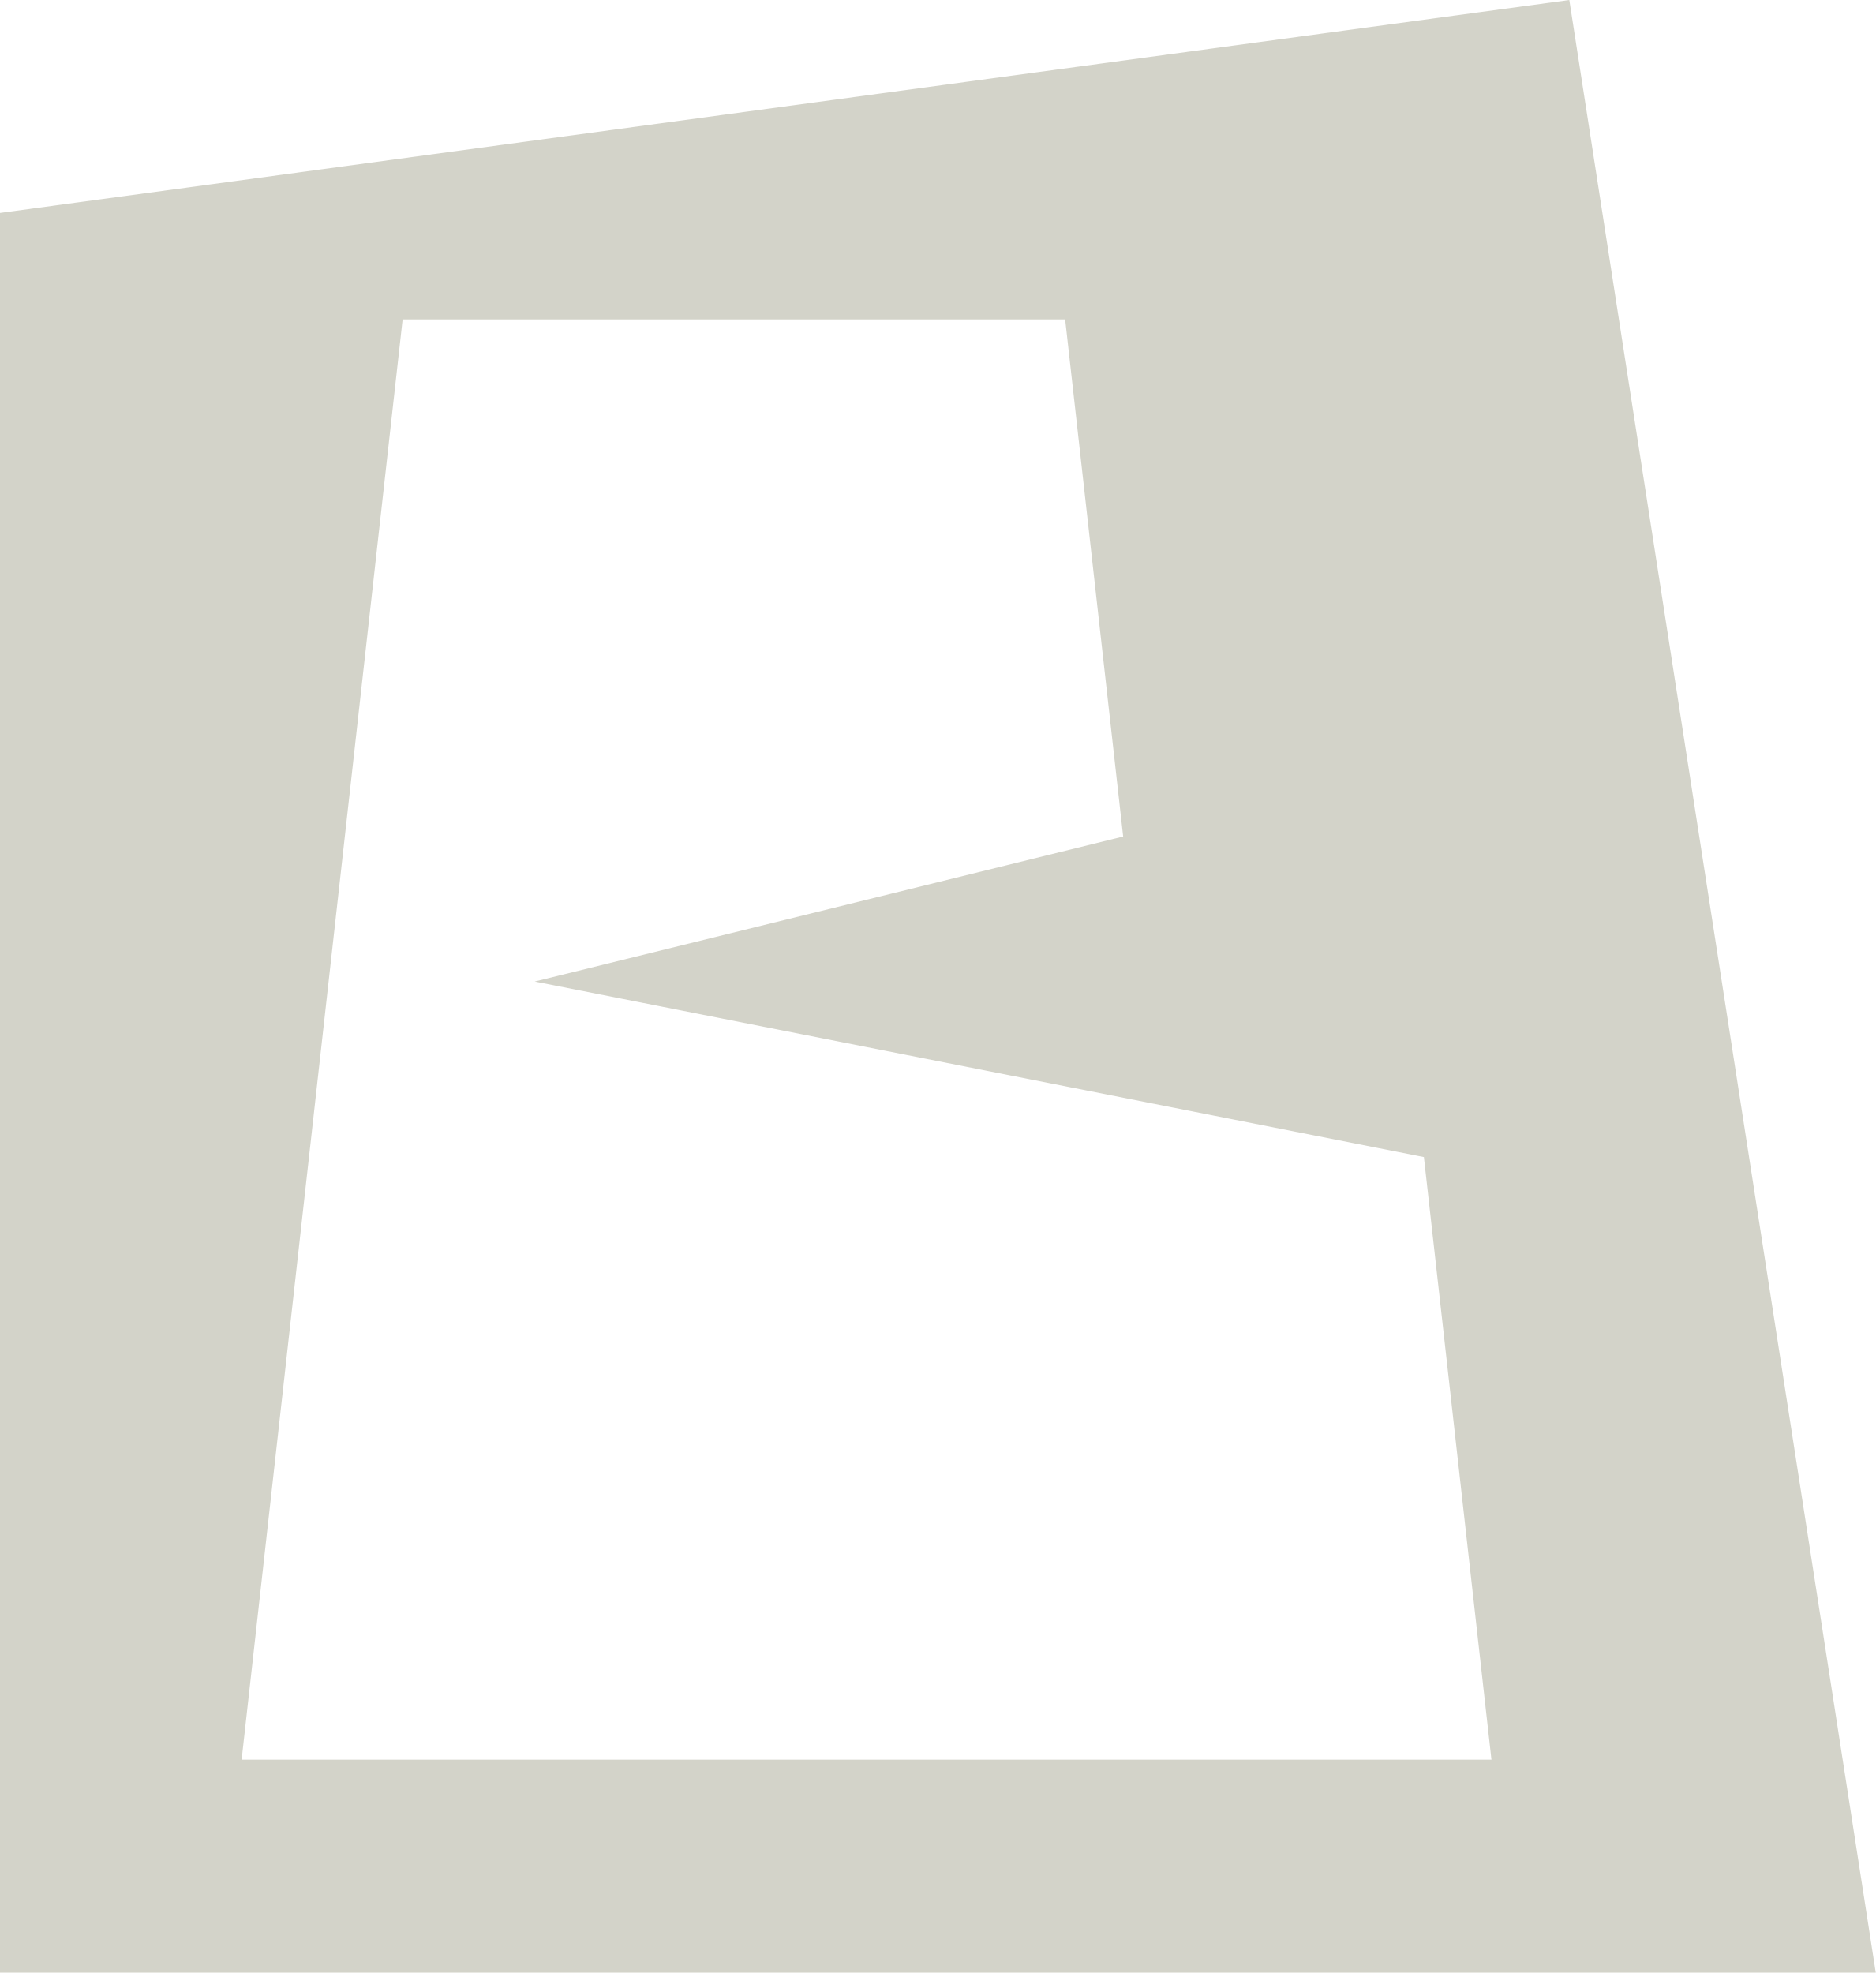
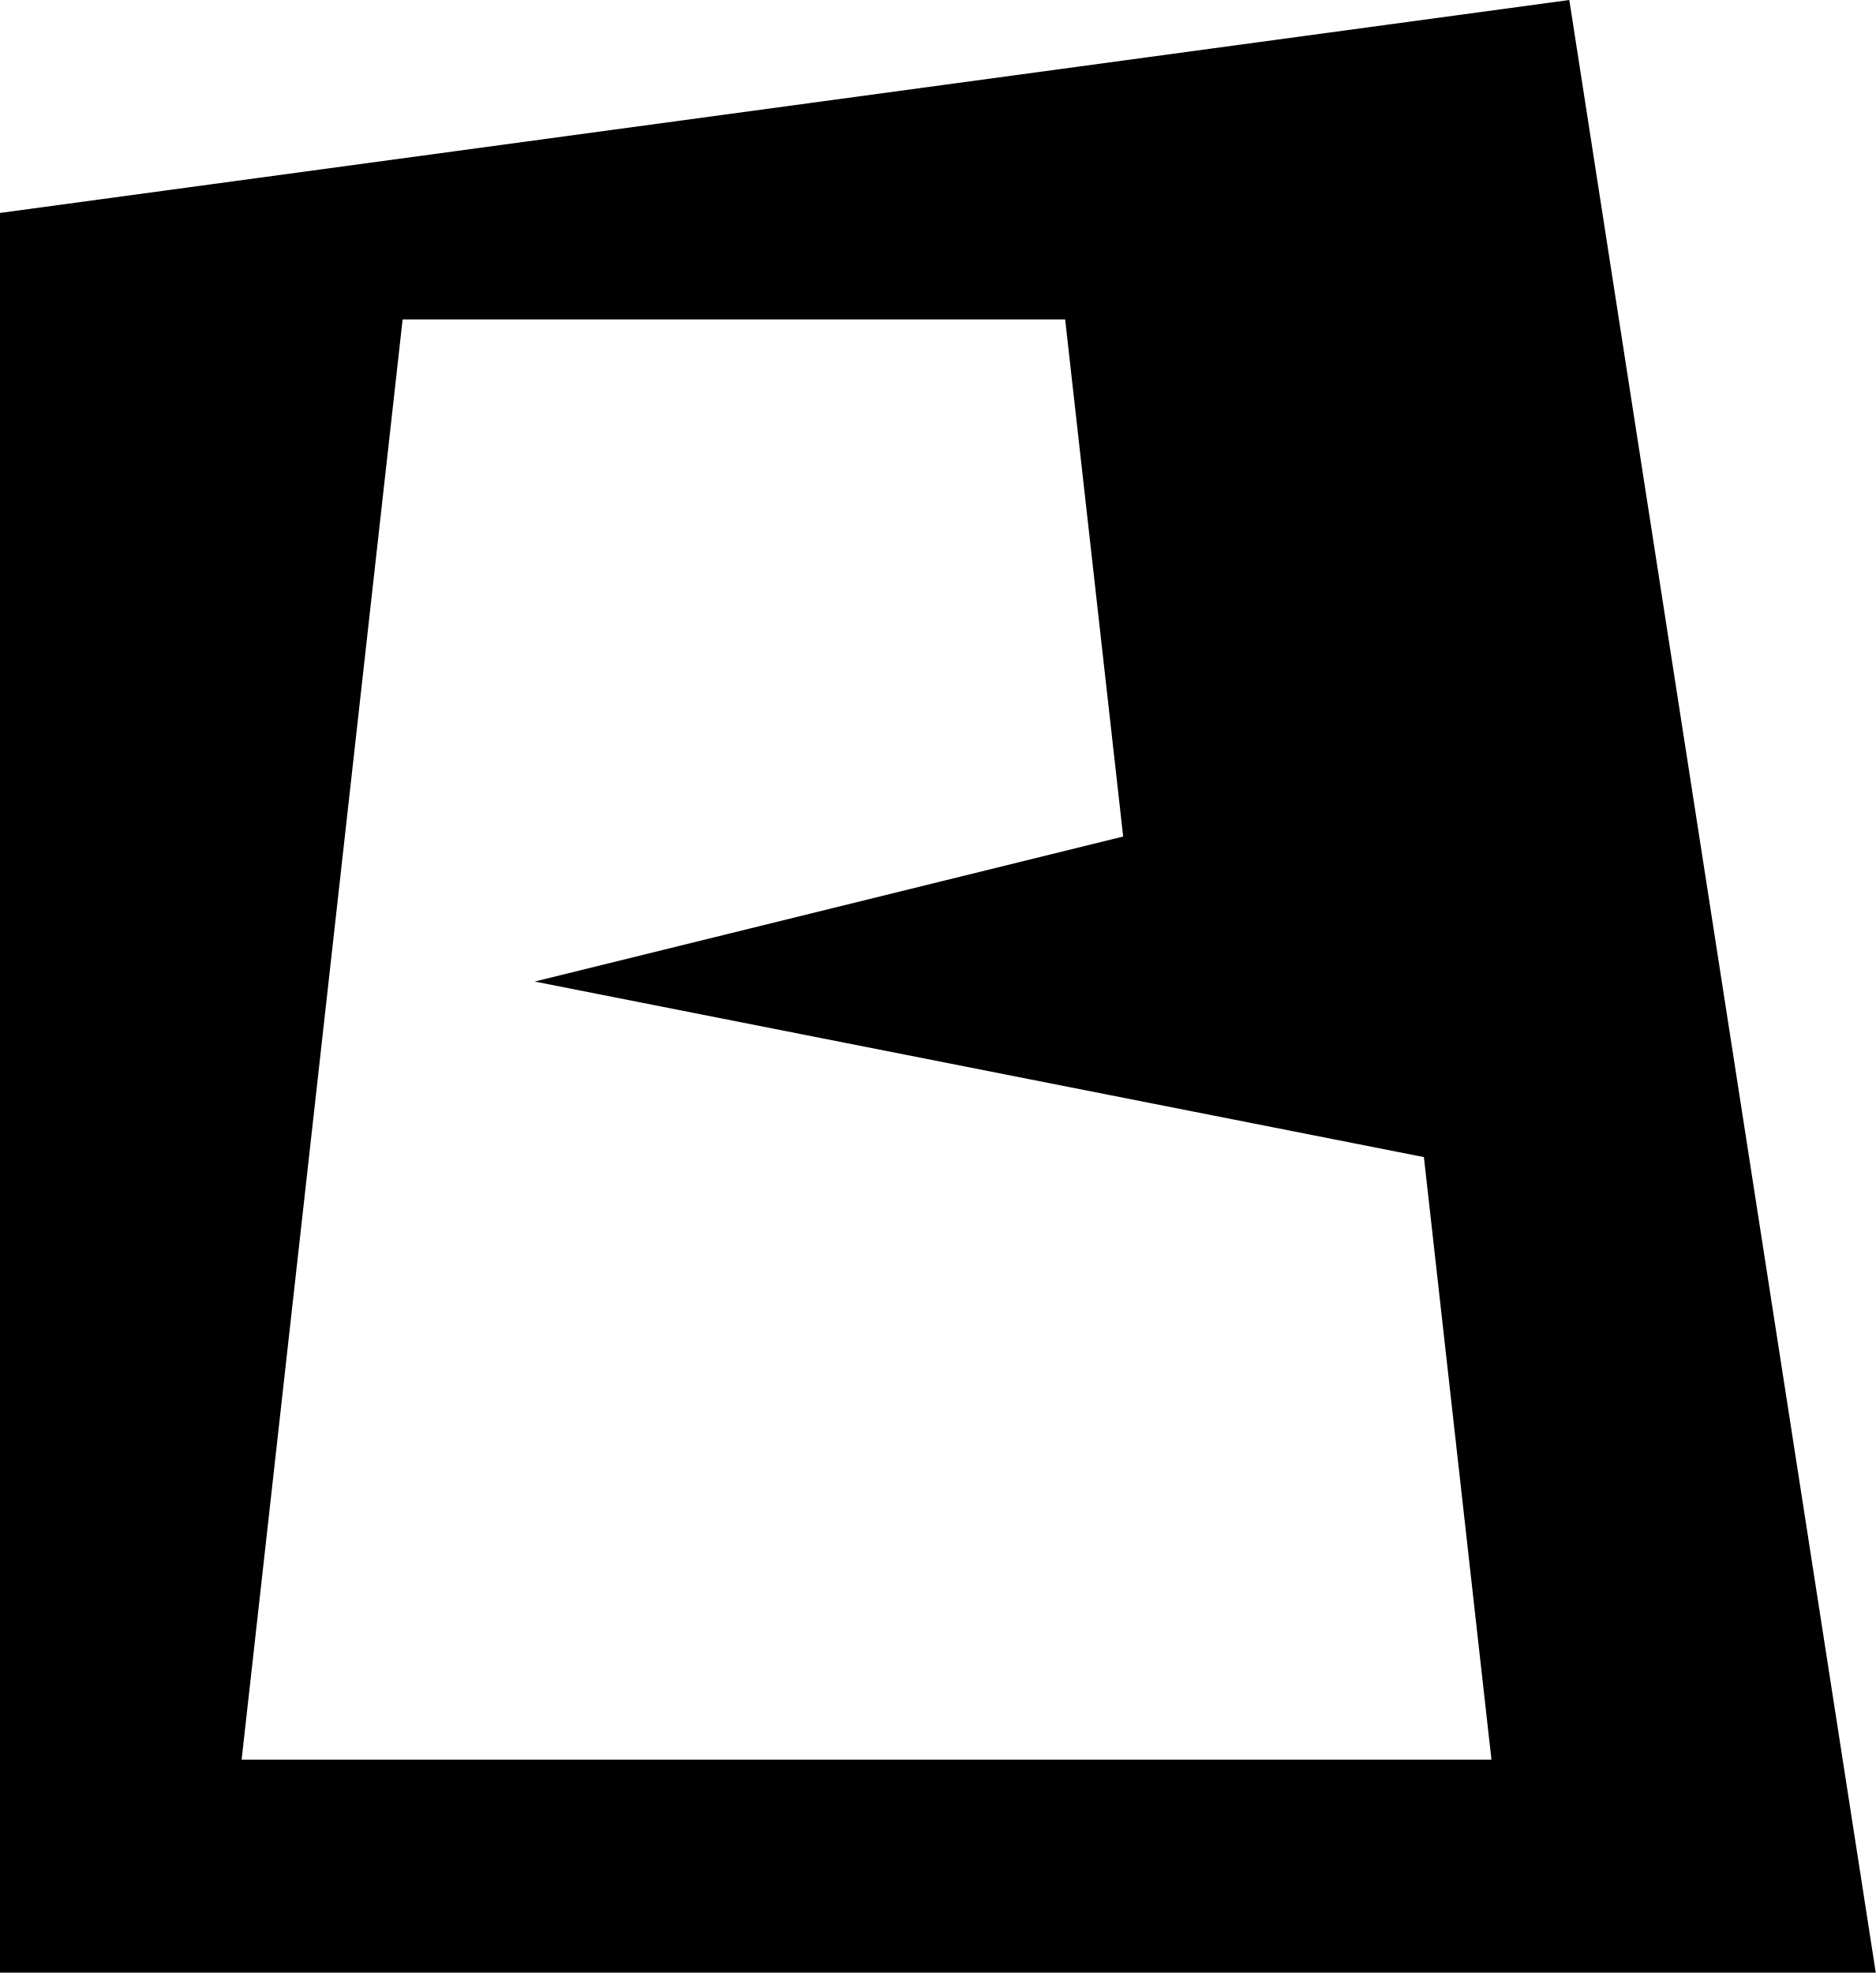
<svg xmlns="http://www.w3.org/2000/svg" viewBox="0 0 49.15 51.7">
  <defs>
    <style>
      .cls-1 {
-         fill: #d3d3c9;
+         fill: currentColor;
      }
    </style>
  </defs>
  <g>
    <path class="cls-1" d="M41.12,0L0,5.58v46.11h49.15L41.12,0ZM6.33,46.12L10.55,8.37h17.36l1.52,13.55-15.42,3.8,23.3,4.6,1.77,15.79H6.33Z" />
  </g>
</svg>
